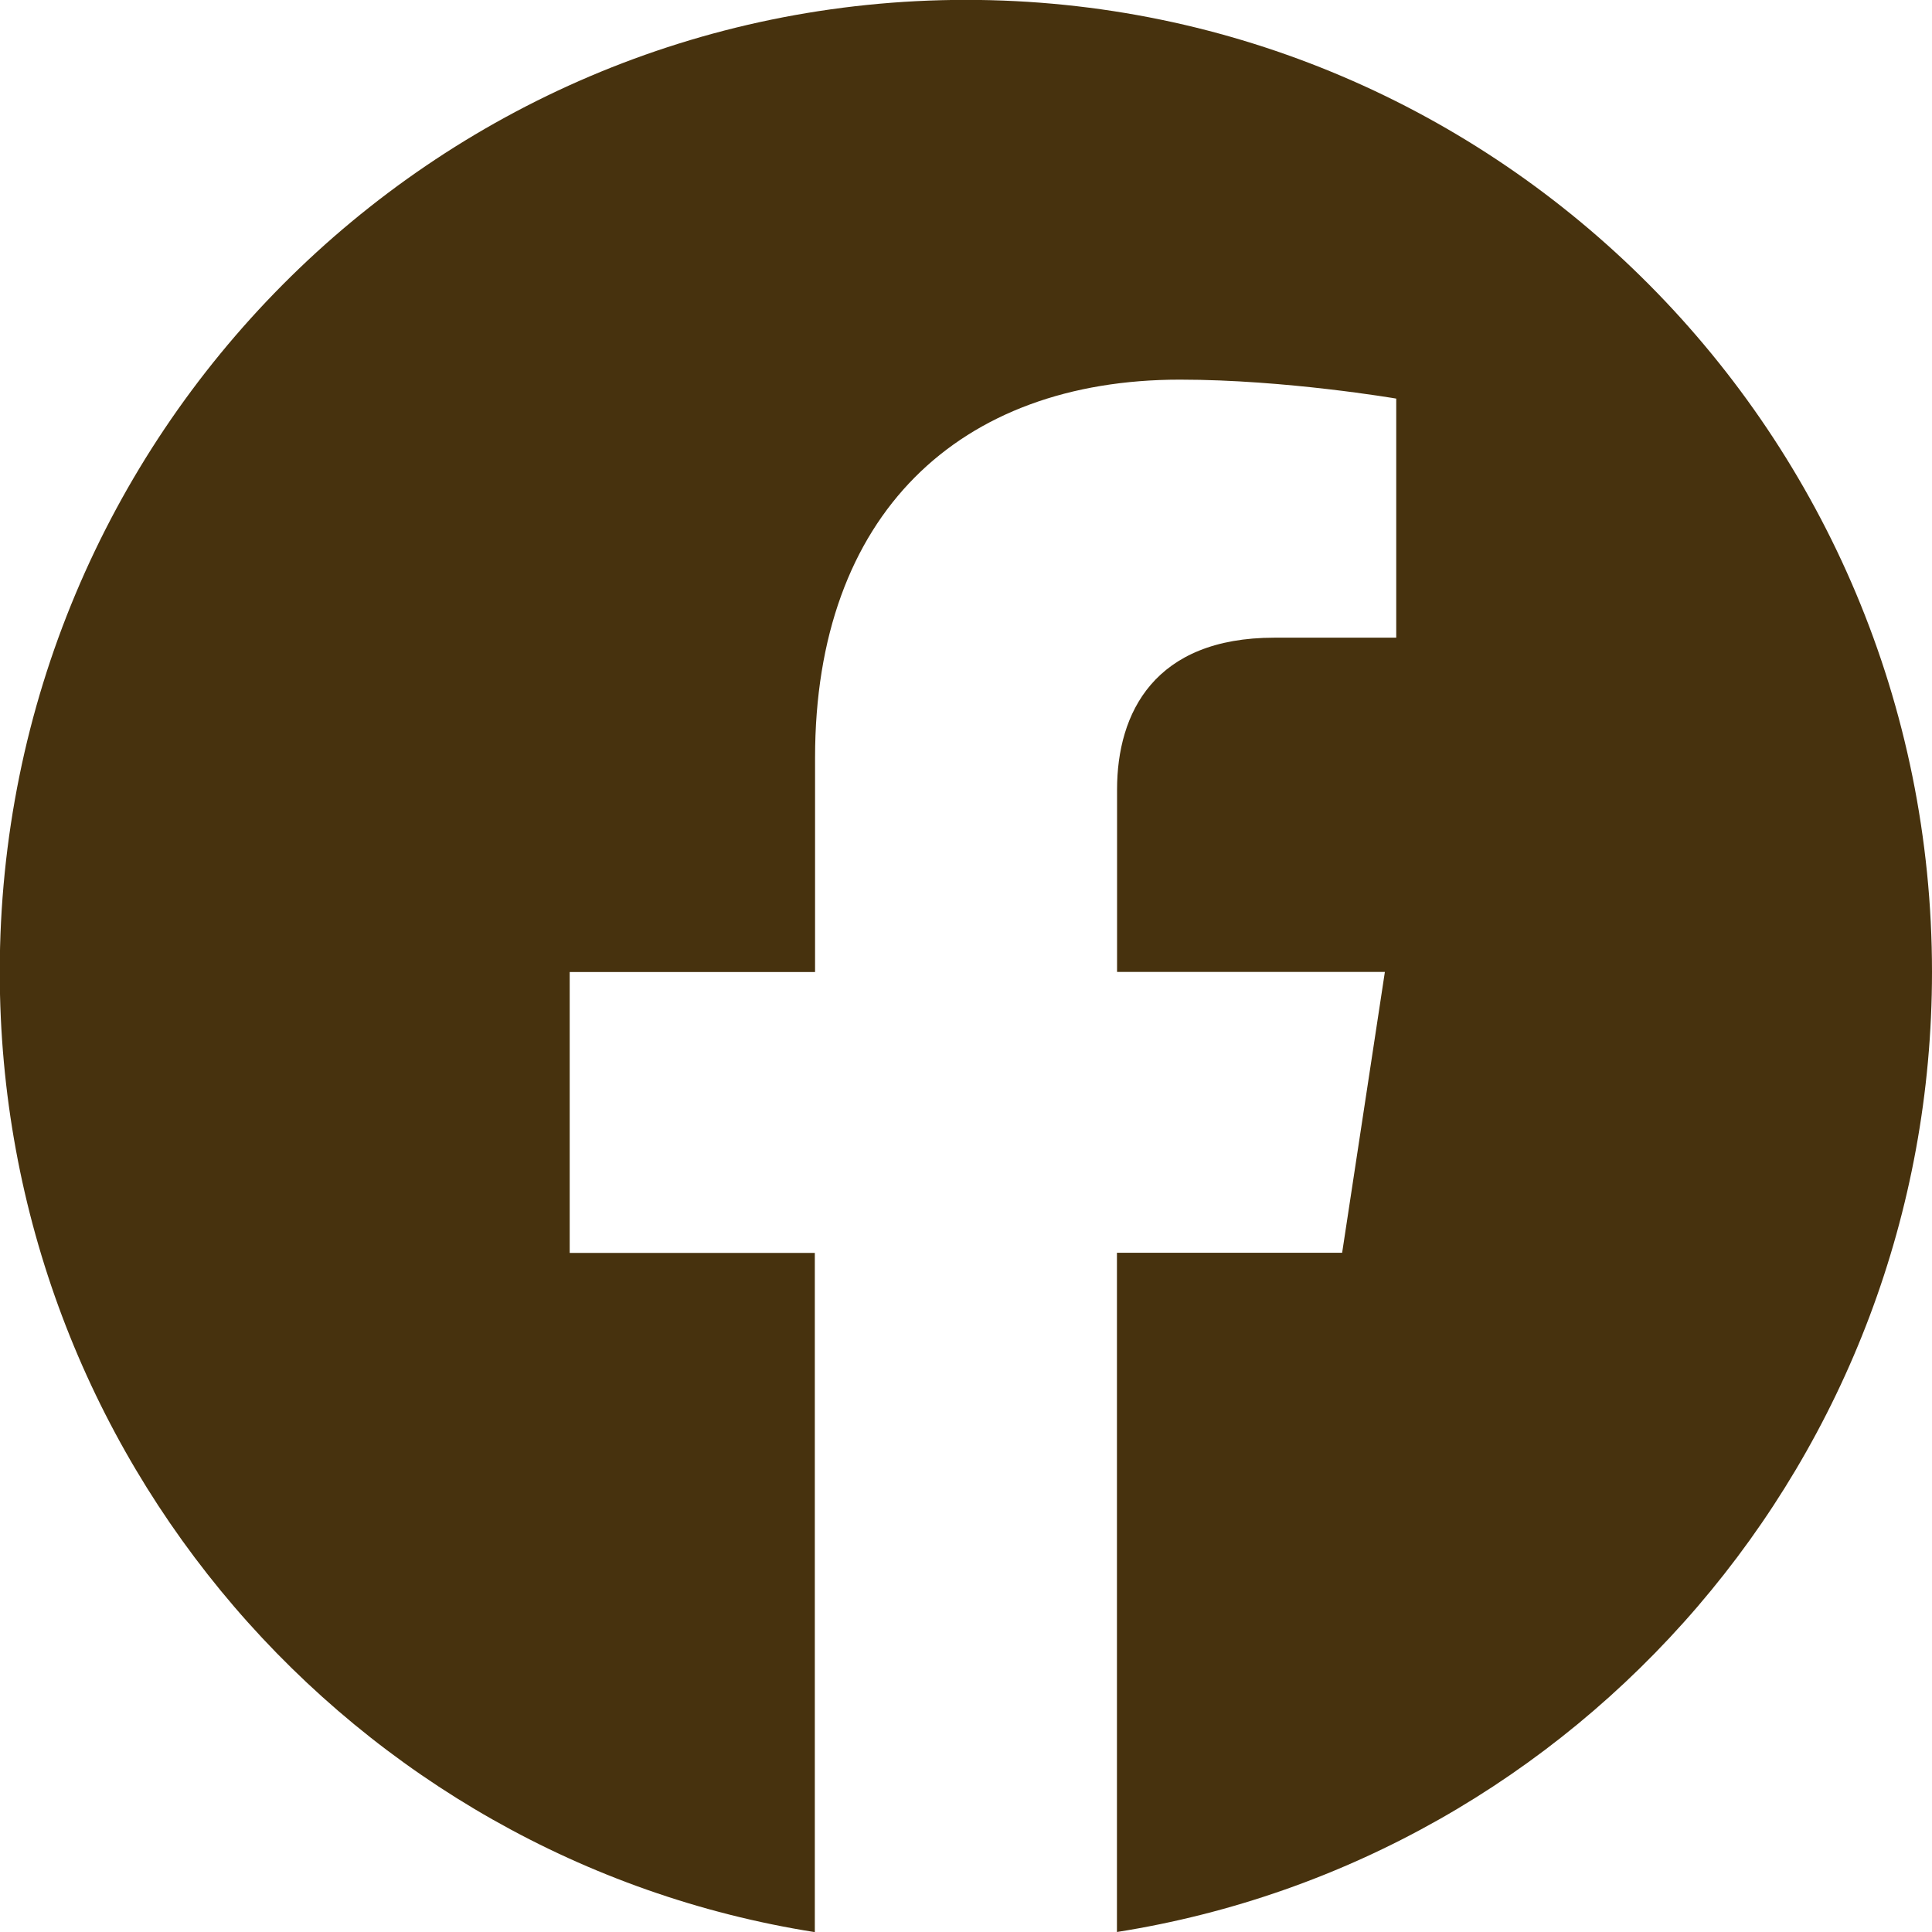
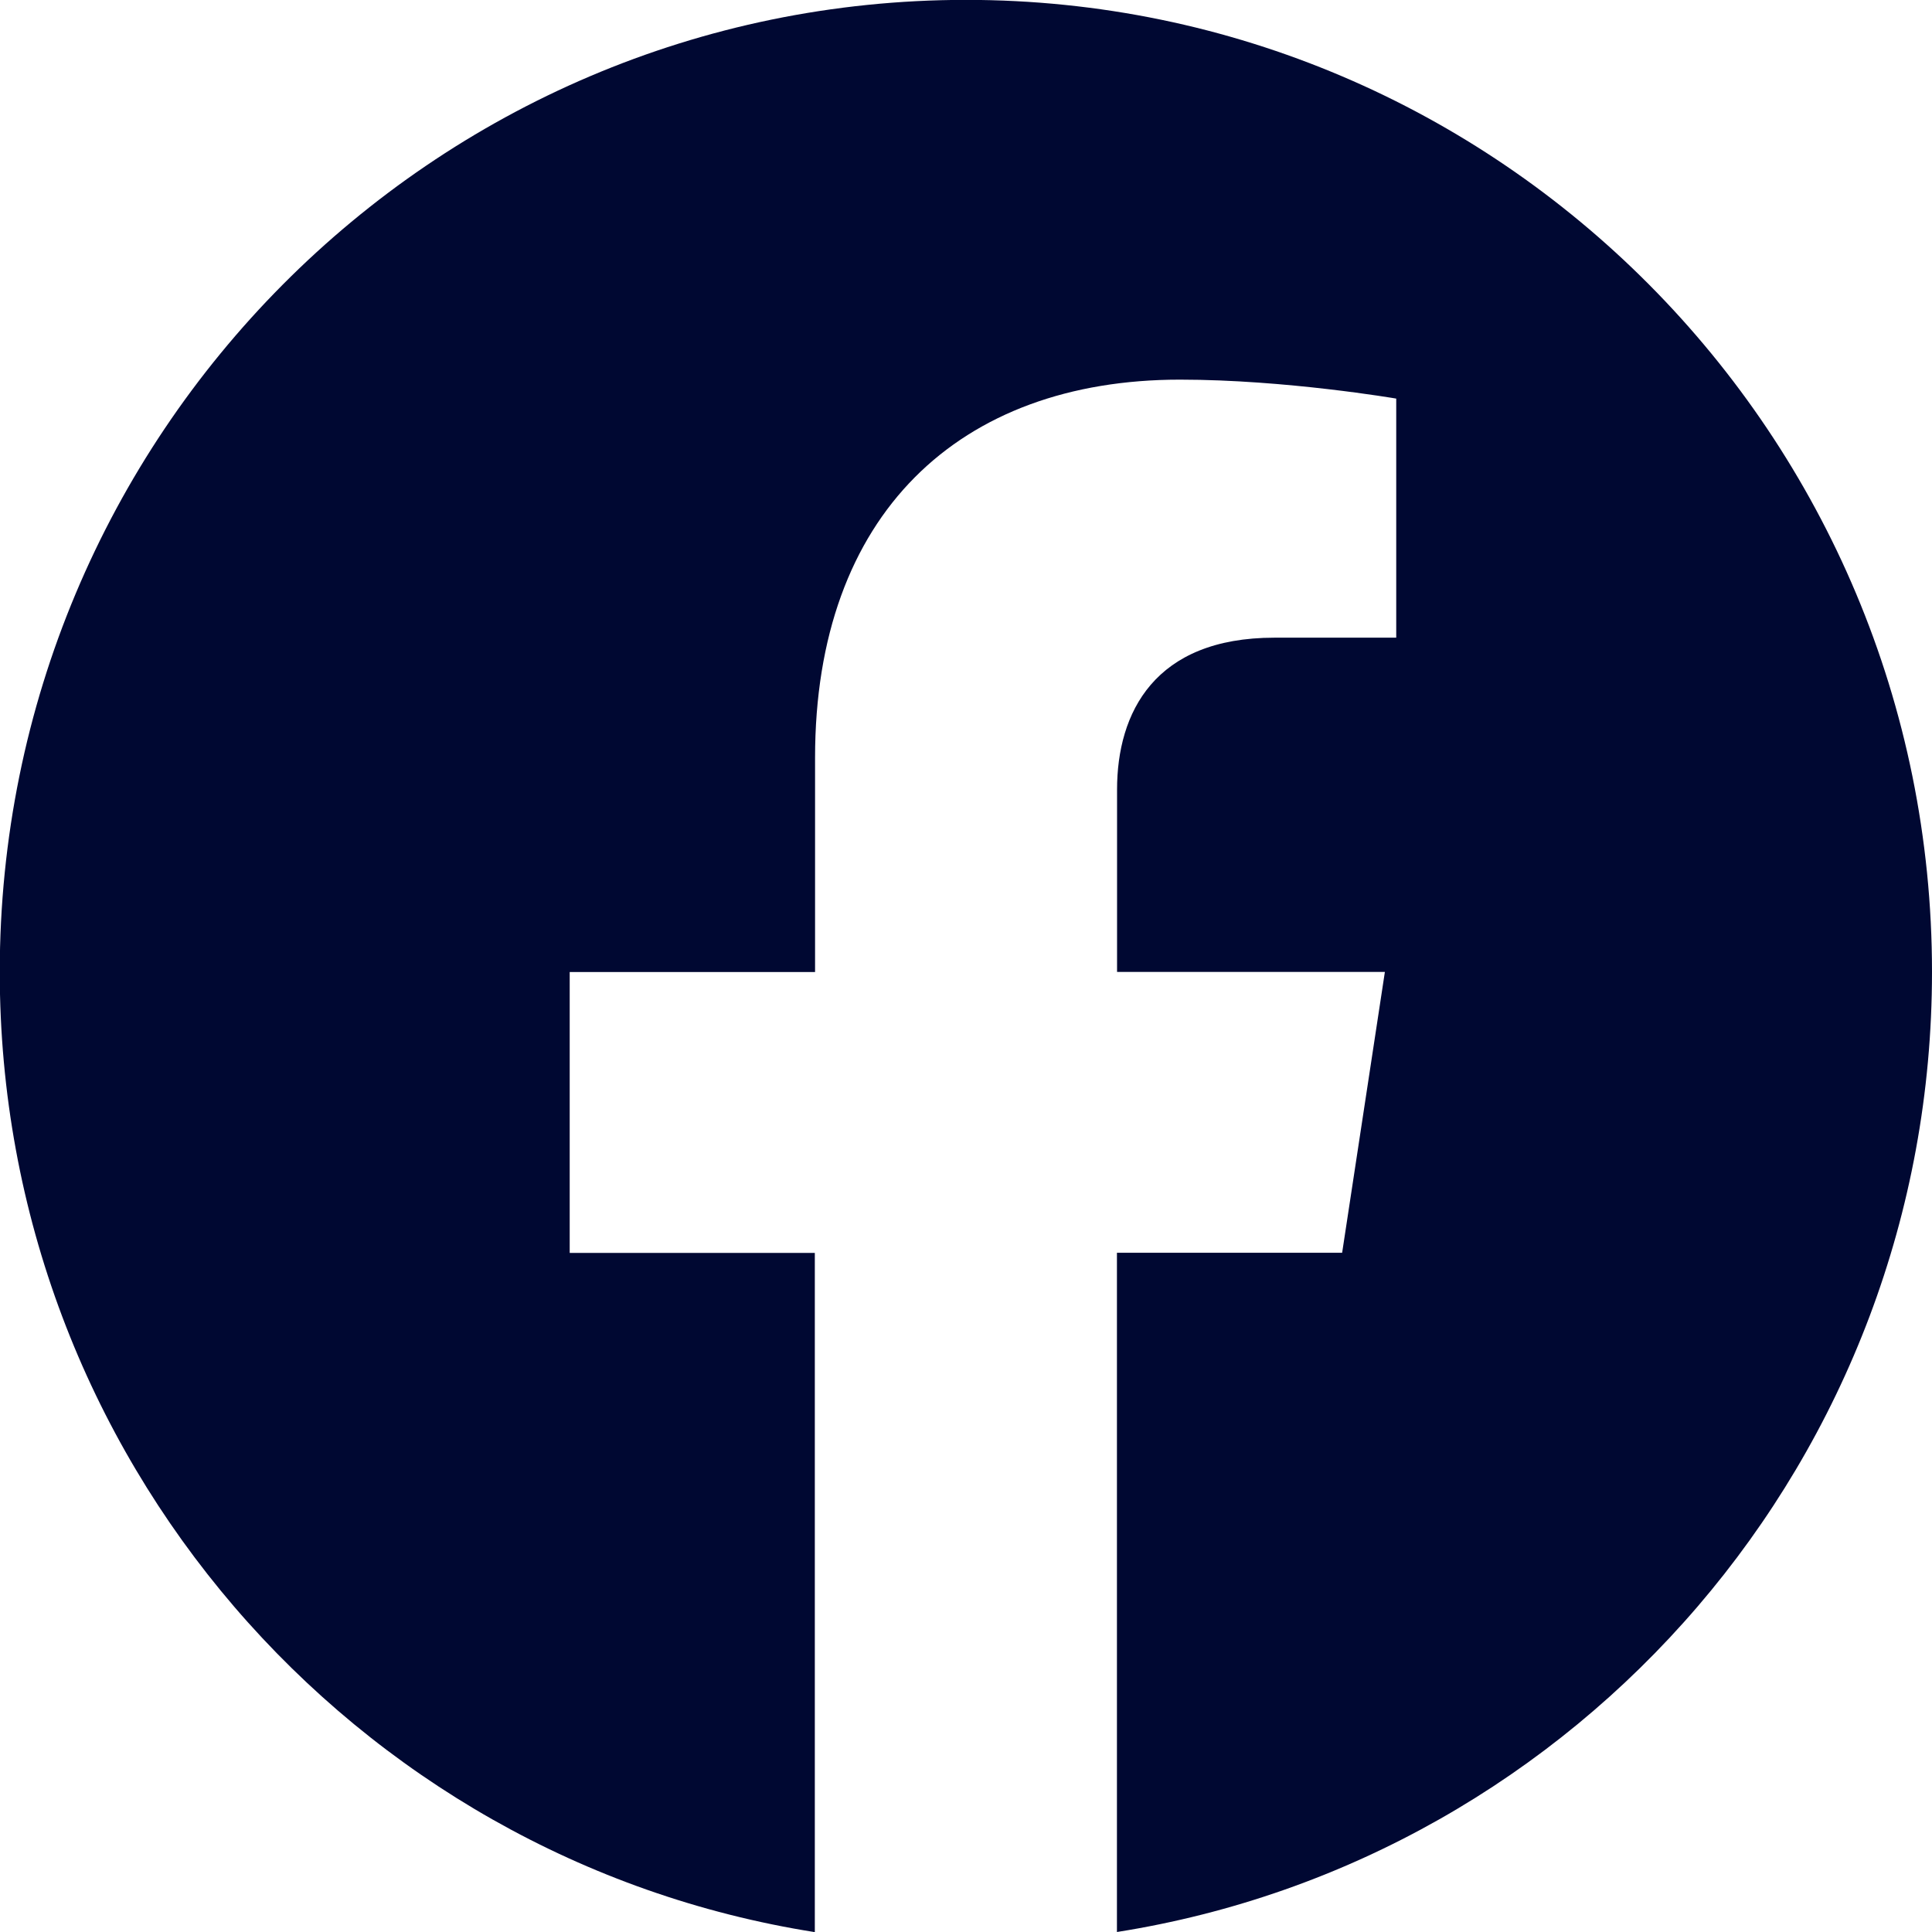
- <svg xmlns="http://www.w3.org/2000/svg" width="48" height="48" fill="#47320e" class="bi bi-facebook" viewBox="0 0 16 16">
+ <svg xmlns="http://www.w3.org/2000/svg" width="48" height="48" fill="#000832" class="bi bi-facebook" viewBox="0 0 16 16">
  <path d="M16 8.049c0-4.446-3.582-8.05-8-8.05C3.58 0-.002 3.603-.002 8.05c0 4.017 2.926 7.347 6.75 7.951v-5.625h-2.03V8.05H6.75V6.275c0-2.017 1.195-3.131 3.022-3.131.876 0 1.791.157 1.791.157v1.98h-1.009c-.993 0-1.303.621-1.303 1.258v1.51h2.218l-.354 2.326H9.25V16c3.824-.604 6.75-3.934 6.75-7.951" />
</svg>
